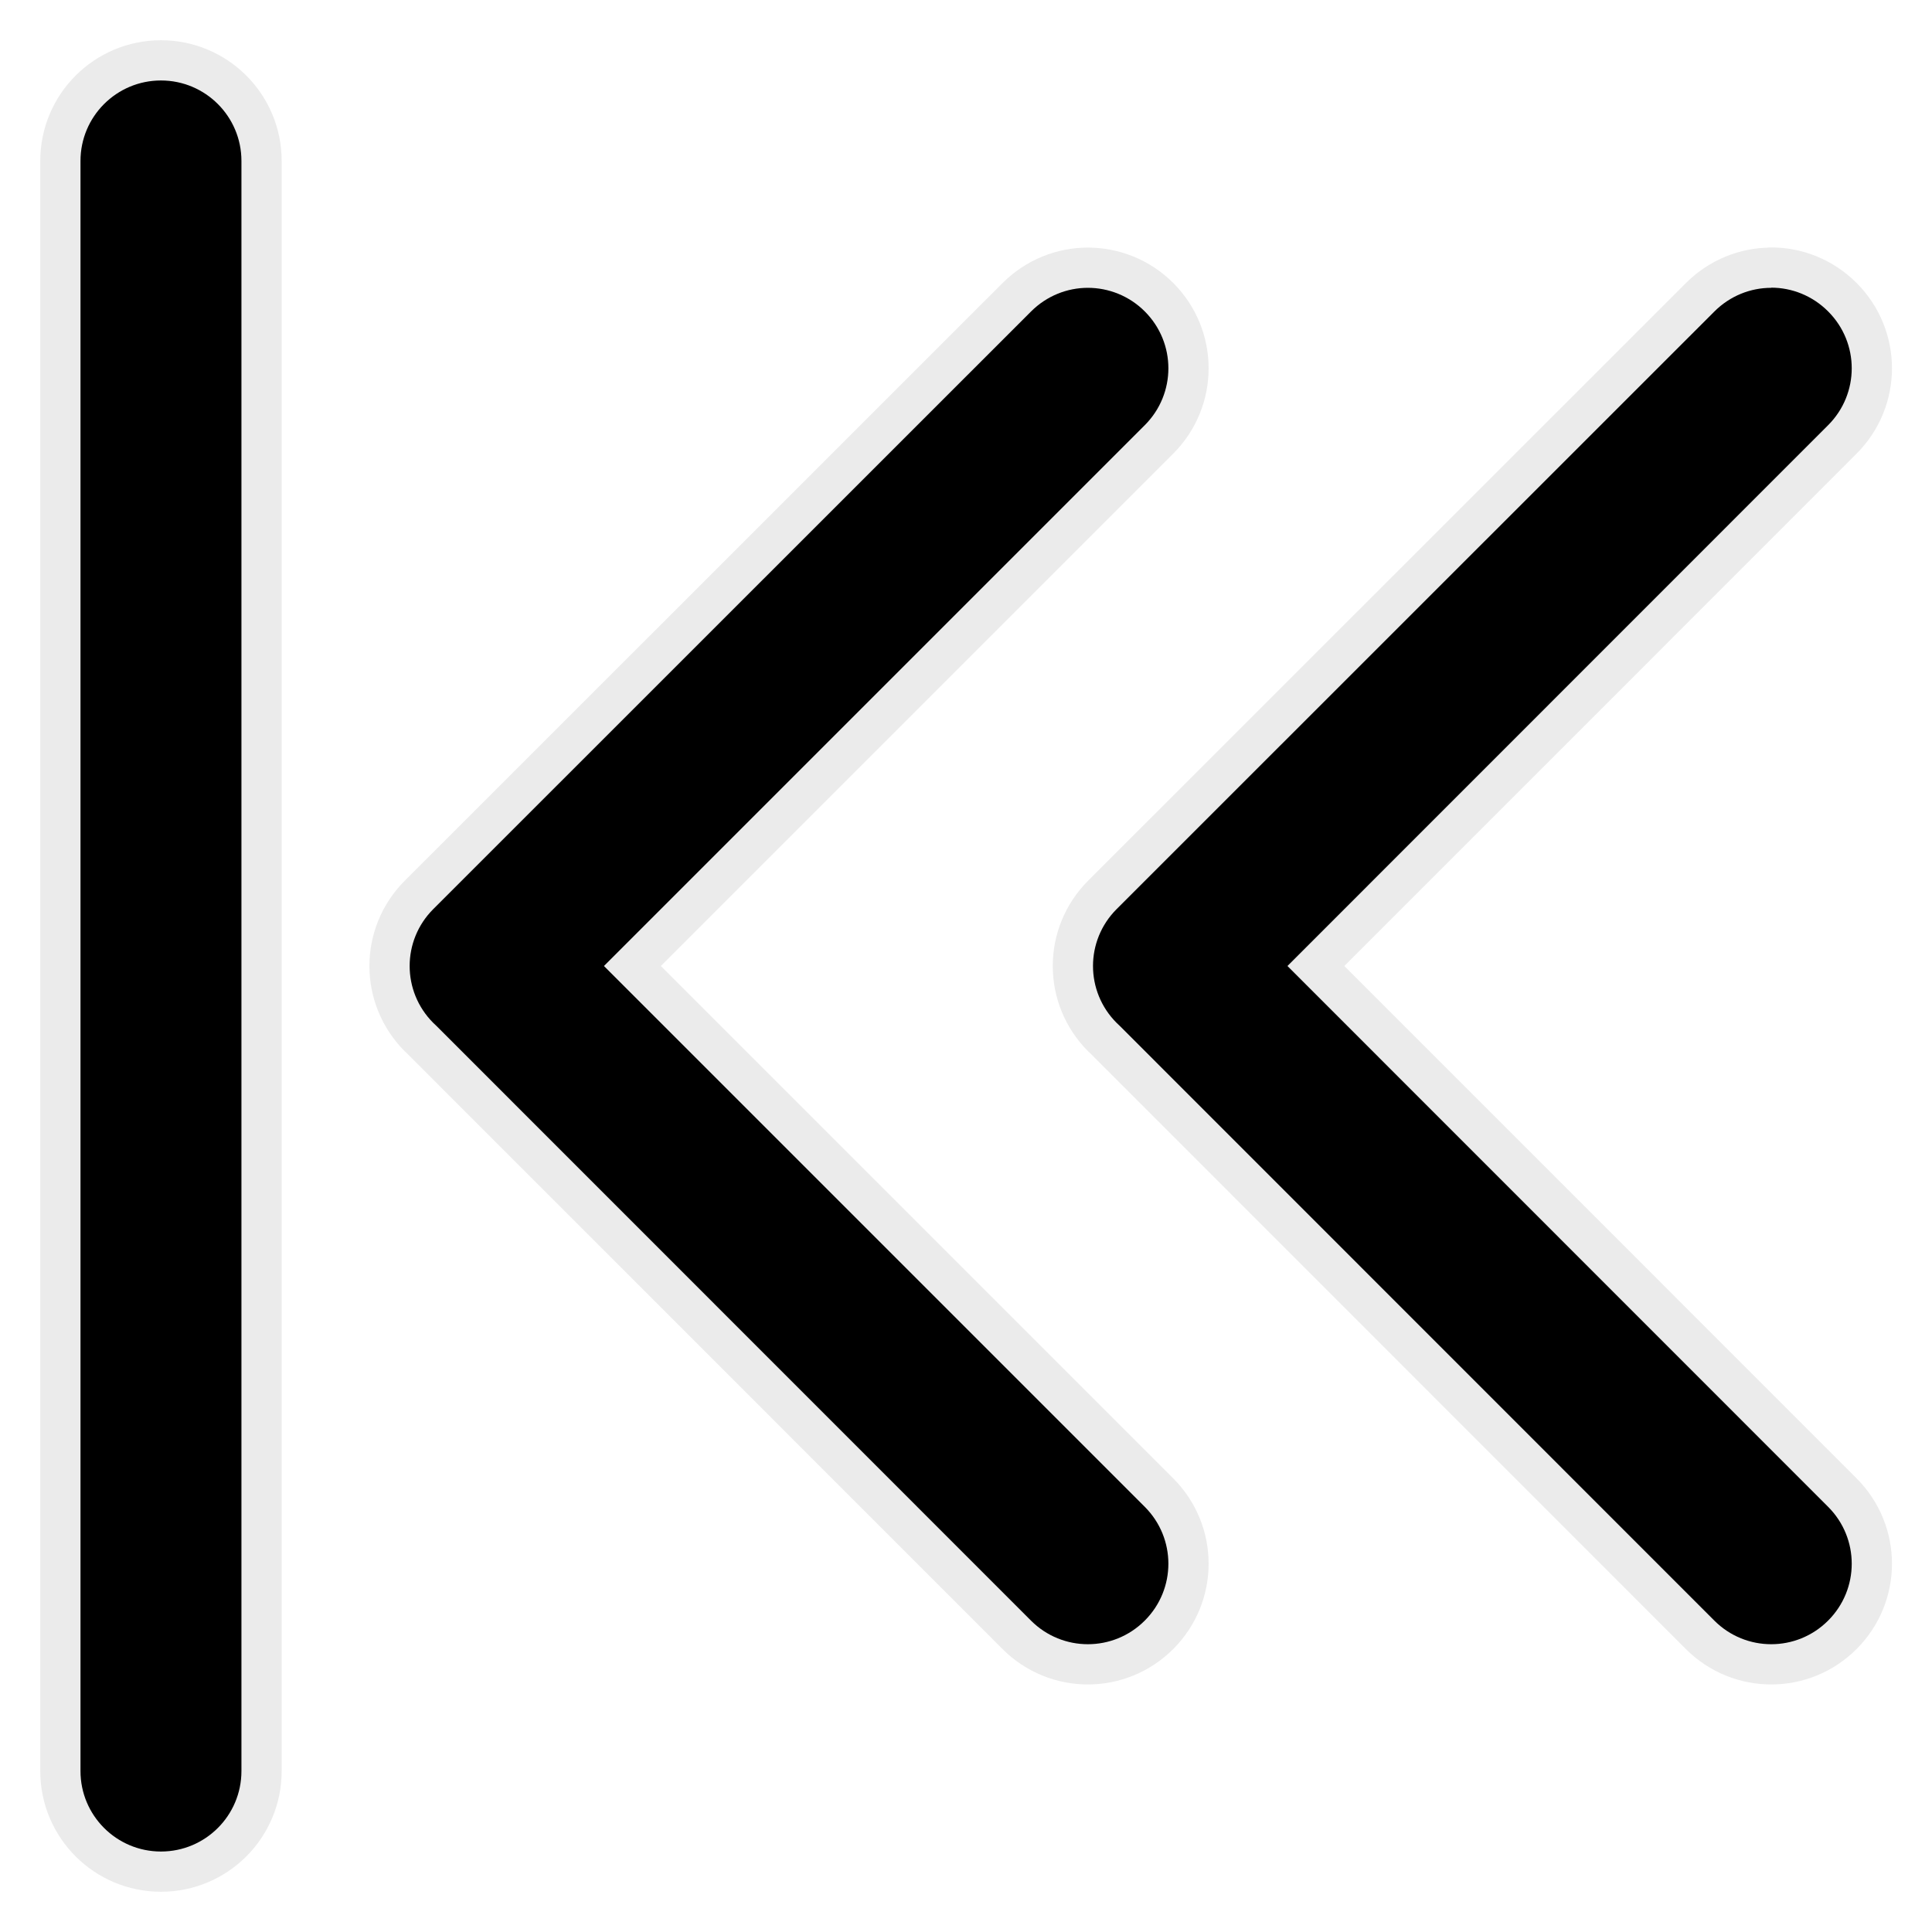
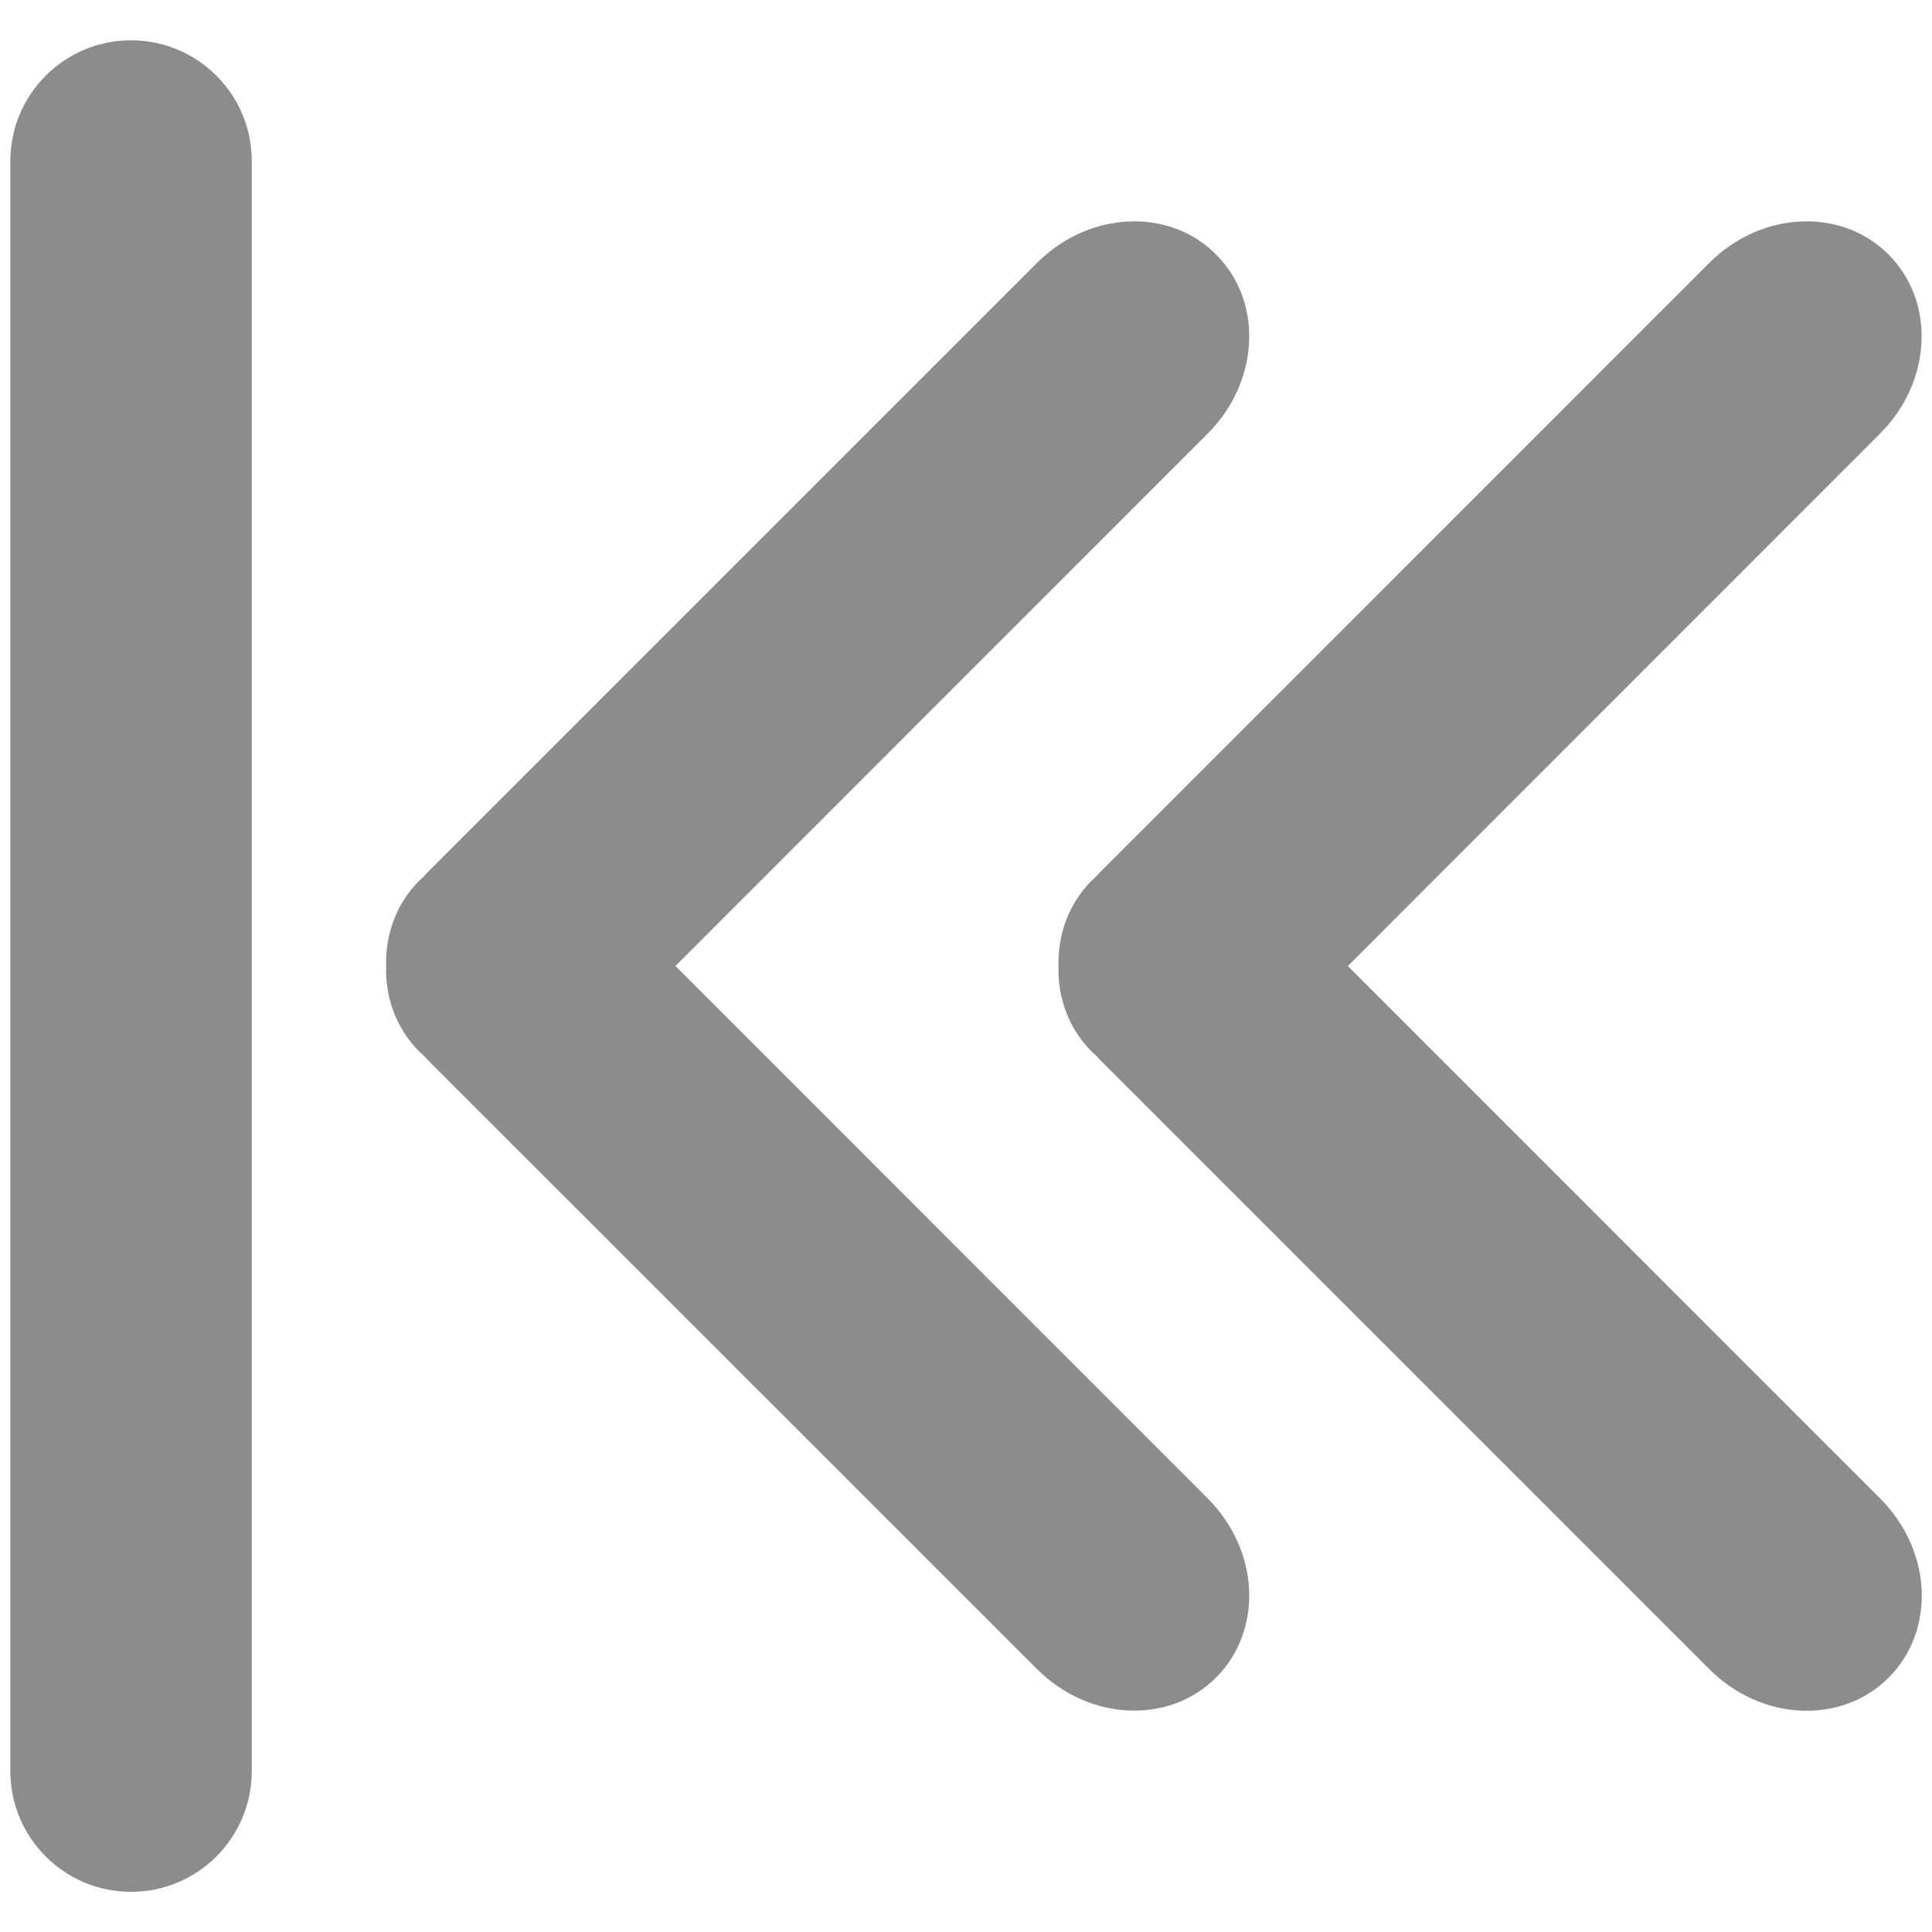
<svg xmlns="http://www.w3.org/2000/svg" width="48" height="48" viewBox="0 0 12.7 12.7" version="1.1" id="svg5">
  <defs id="defs2" />
  <g id="layer1">
-     <g id="g3162" transform="translate(0.00110242)">
-       <rect style="fill:#000000;fill-opacity:1;stroke:#ebebeb;stroke-width:0.529;stroke-linecap:round;stroke-linejoin:round;stroke-miterlimit:4;stroke-dasharray:none;stroke-opacity:1;paint-order:stroke fill markers" id="rect846" width="1.058" height="11.642" x="0.528" y="0.529" rx="0.529" ry="0.529" />
-       <path id="rect1156" style="fill:#000000;fill-opacity:1;stroke:#ebebeb;stroke-width:0.529;stroke-linecap:round;stroke-linejoin:round;stroke-miterlimit:4;stroke-dasharray:none;stroke-opacity:1;paint-order:stroke fill markers" d="m 7.15,1.892 c -0.135,0 -0.27,0.052 -0.374,0.156 L 2.847,5.976 c -0.207,0.207 -0.207,0.541 0,0.748 0.006,0.006 0.013,0.013 0.02,0.019 l 3.909,3.91 c 0.207,0.207 0.541,0.207 0.748,0 0.207,-0.207 0.207,-0.541 0,-0.748 L 3.969,6.35 7.524,2.795 c 0.207,-0.207 0.207,-0.541 0,-0.748 C 7.421,1.944 7.285,1.892 7.15,1.892 Z" />
-       <path id="path1263" style="fill:#000000;fill-opacity:1;stroke:#ebebeb;stroke-width:0.529;stroke-linecap:round;stroke-linejoin:round;stroke-miterlimit:4;stroke-dasharray:none;stroke-opacity:1;paint-order:stroke fill markers" d="m 11.642,1.892 c -0.135,0 -0.27,0.052 -0.374,0.156 L 7.339,5.976 c -0.207,0.207 -0.207,0.541 0,0.748 0.006,0.006 0.013,0.013 0.02,0.019 l 3.909,3.91 c 0.207,0.207 0.541,0.207 0.748,0 0.207,-0.207 0.207,-0.541 0,-0.748 L 8.462,6.35 12.016,2.795 c 0.207,-0.207 0.207,-0.541 0,-0.748 -0.104,-0.104 -0.239,-0.156 -0.374,-0.156 z" />
+     <g id="g5017">
+       <rect style="fill:#8c8c8c;fill-opacity:1;stroke:none;stroke-width:0.794;stroke-linecap:round;stroke-linejoin:round;stroke-miterlimit:4;stroke-dasharray:none;stroke-opacity:1;paint-order:stroke fill markers" id="rect1579" width="1.587" height="12.171" x="0.068" y="0.265" rx="0.794" ry="0.794" />
+       <path id="rect1989" style="fill:#8c8c8c;fill-opacity:1;stroke:none;stroke-width:0.794;stroke-linecap:round;stroke-linejoin:round;stroke-miterlimit:4;stroke-dasharray:none;stroke-opacity:1;paint-order:stroke fill markers" d="M 7.457,1.455 C 7.231,1.455 6.997,1.547 6.816,1.729 L 2.812,5.733 c -0.009,0.009 -0.018,0.019 -0.026,0.028 -0.001,0.002 -0.003,0.003 -0.005,0.005 -0.008,0.008 -0.017,0.015 -0.025,0.023 C 2.605,5.94 2.533,6.143 2.538,6.35 c -0.006,0.207 0.066,0.41 0.218,0.562 0.008,0.008 0.016,0.016 0.025,0.023 0.002,0.001 0.003,0.003 0.005,0.005 0.009,0.009 0.017,0.019 0.026,0.028 L 6.816,10.971 C 7.158,11.313 7.684,11.338 7.994,11.027 8.305,10.716 8.28,10.191 7.938,9.849 L 4.44,6.35 7.938,2.851 C 8.28,2.509 8.305,1.984 7.994,1.673 7.849,1.527 7.656,1.455 7.457,1.455 Z" />
+       <path id="path2132" style="fill:#8c8c8c;fill-opacity:1;stroke:none;stroke-width:0.794;stroke-linecap:round;stroke-linejoin:round;stroke-miterlimit:4;stroke-dasharray:none;stroke-opacity:1;paint-order:stroke fill markers" d="m 11.876,1.455 c -0.226,-7.13e-5 -0.459,0.092 -0.641,0.274 L 7.232,5.733 c -0.009,0.009 -0.018,0.019 -0.026,0.028 -0.001,0.002 -0.003,0.003 -0.005,0.005 -0.008,0.008 -0.017,0.015 -0.025,0.023 -0.151,0.151 -0.223,0.354 -0.218,0.561 -0.006,0.207 0.066,0.41 0.218,0.562 0.008,0.008 0.016,0.016 0.025,0.023 0.002,0.001 0.003,0.003 0.005,0.005 0.009,0.009 0.017,0.019 0.026,0.028 l 4.004,4.004 c 0.342,0.342 0.868,0.367 1.179,0.056 0.311,-0.311 0.286,-0.836 -0.056,-1.178 L 8.86,6.35 12.358,2.851 C 12.7,2.509 12.725,1.984 12.414,1.673 12.269,1.527 12.076,1.455 11.876,1.455 Z" />
    </g>
  </g>
</svg>
